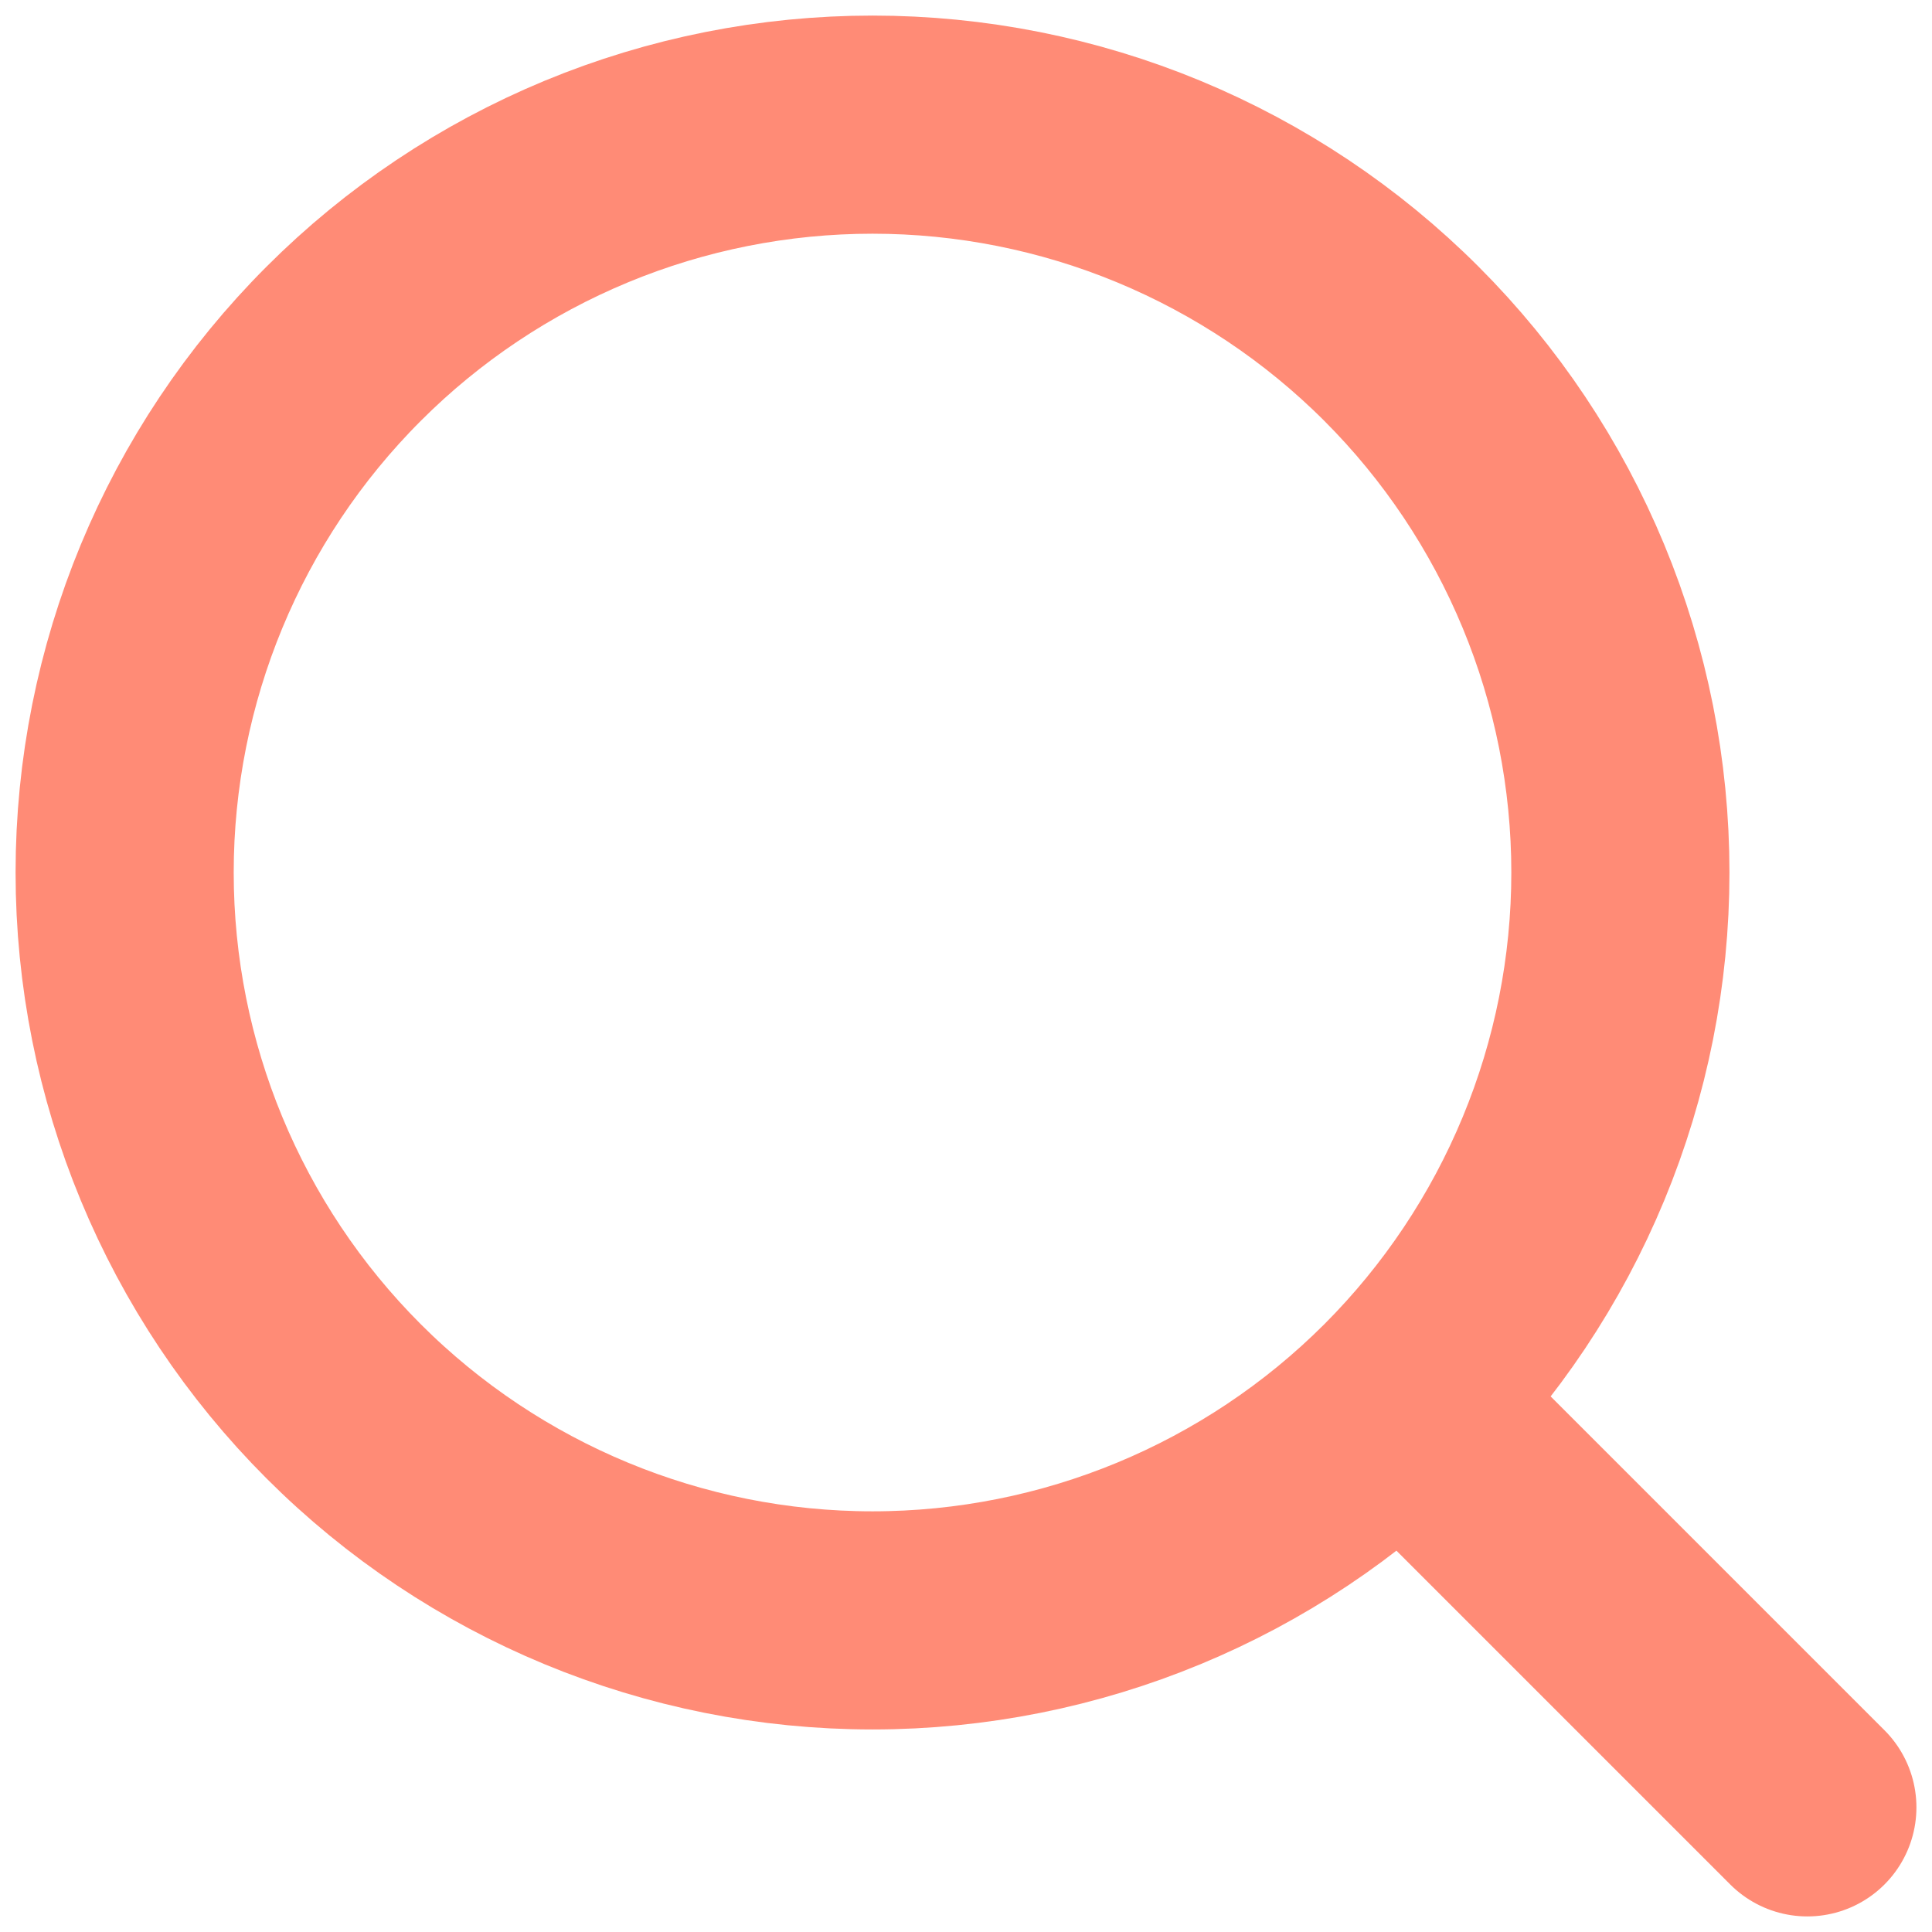
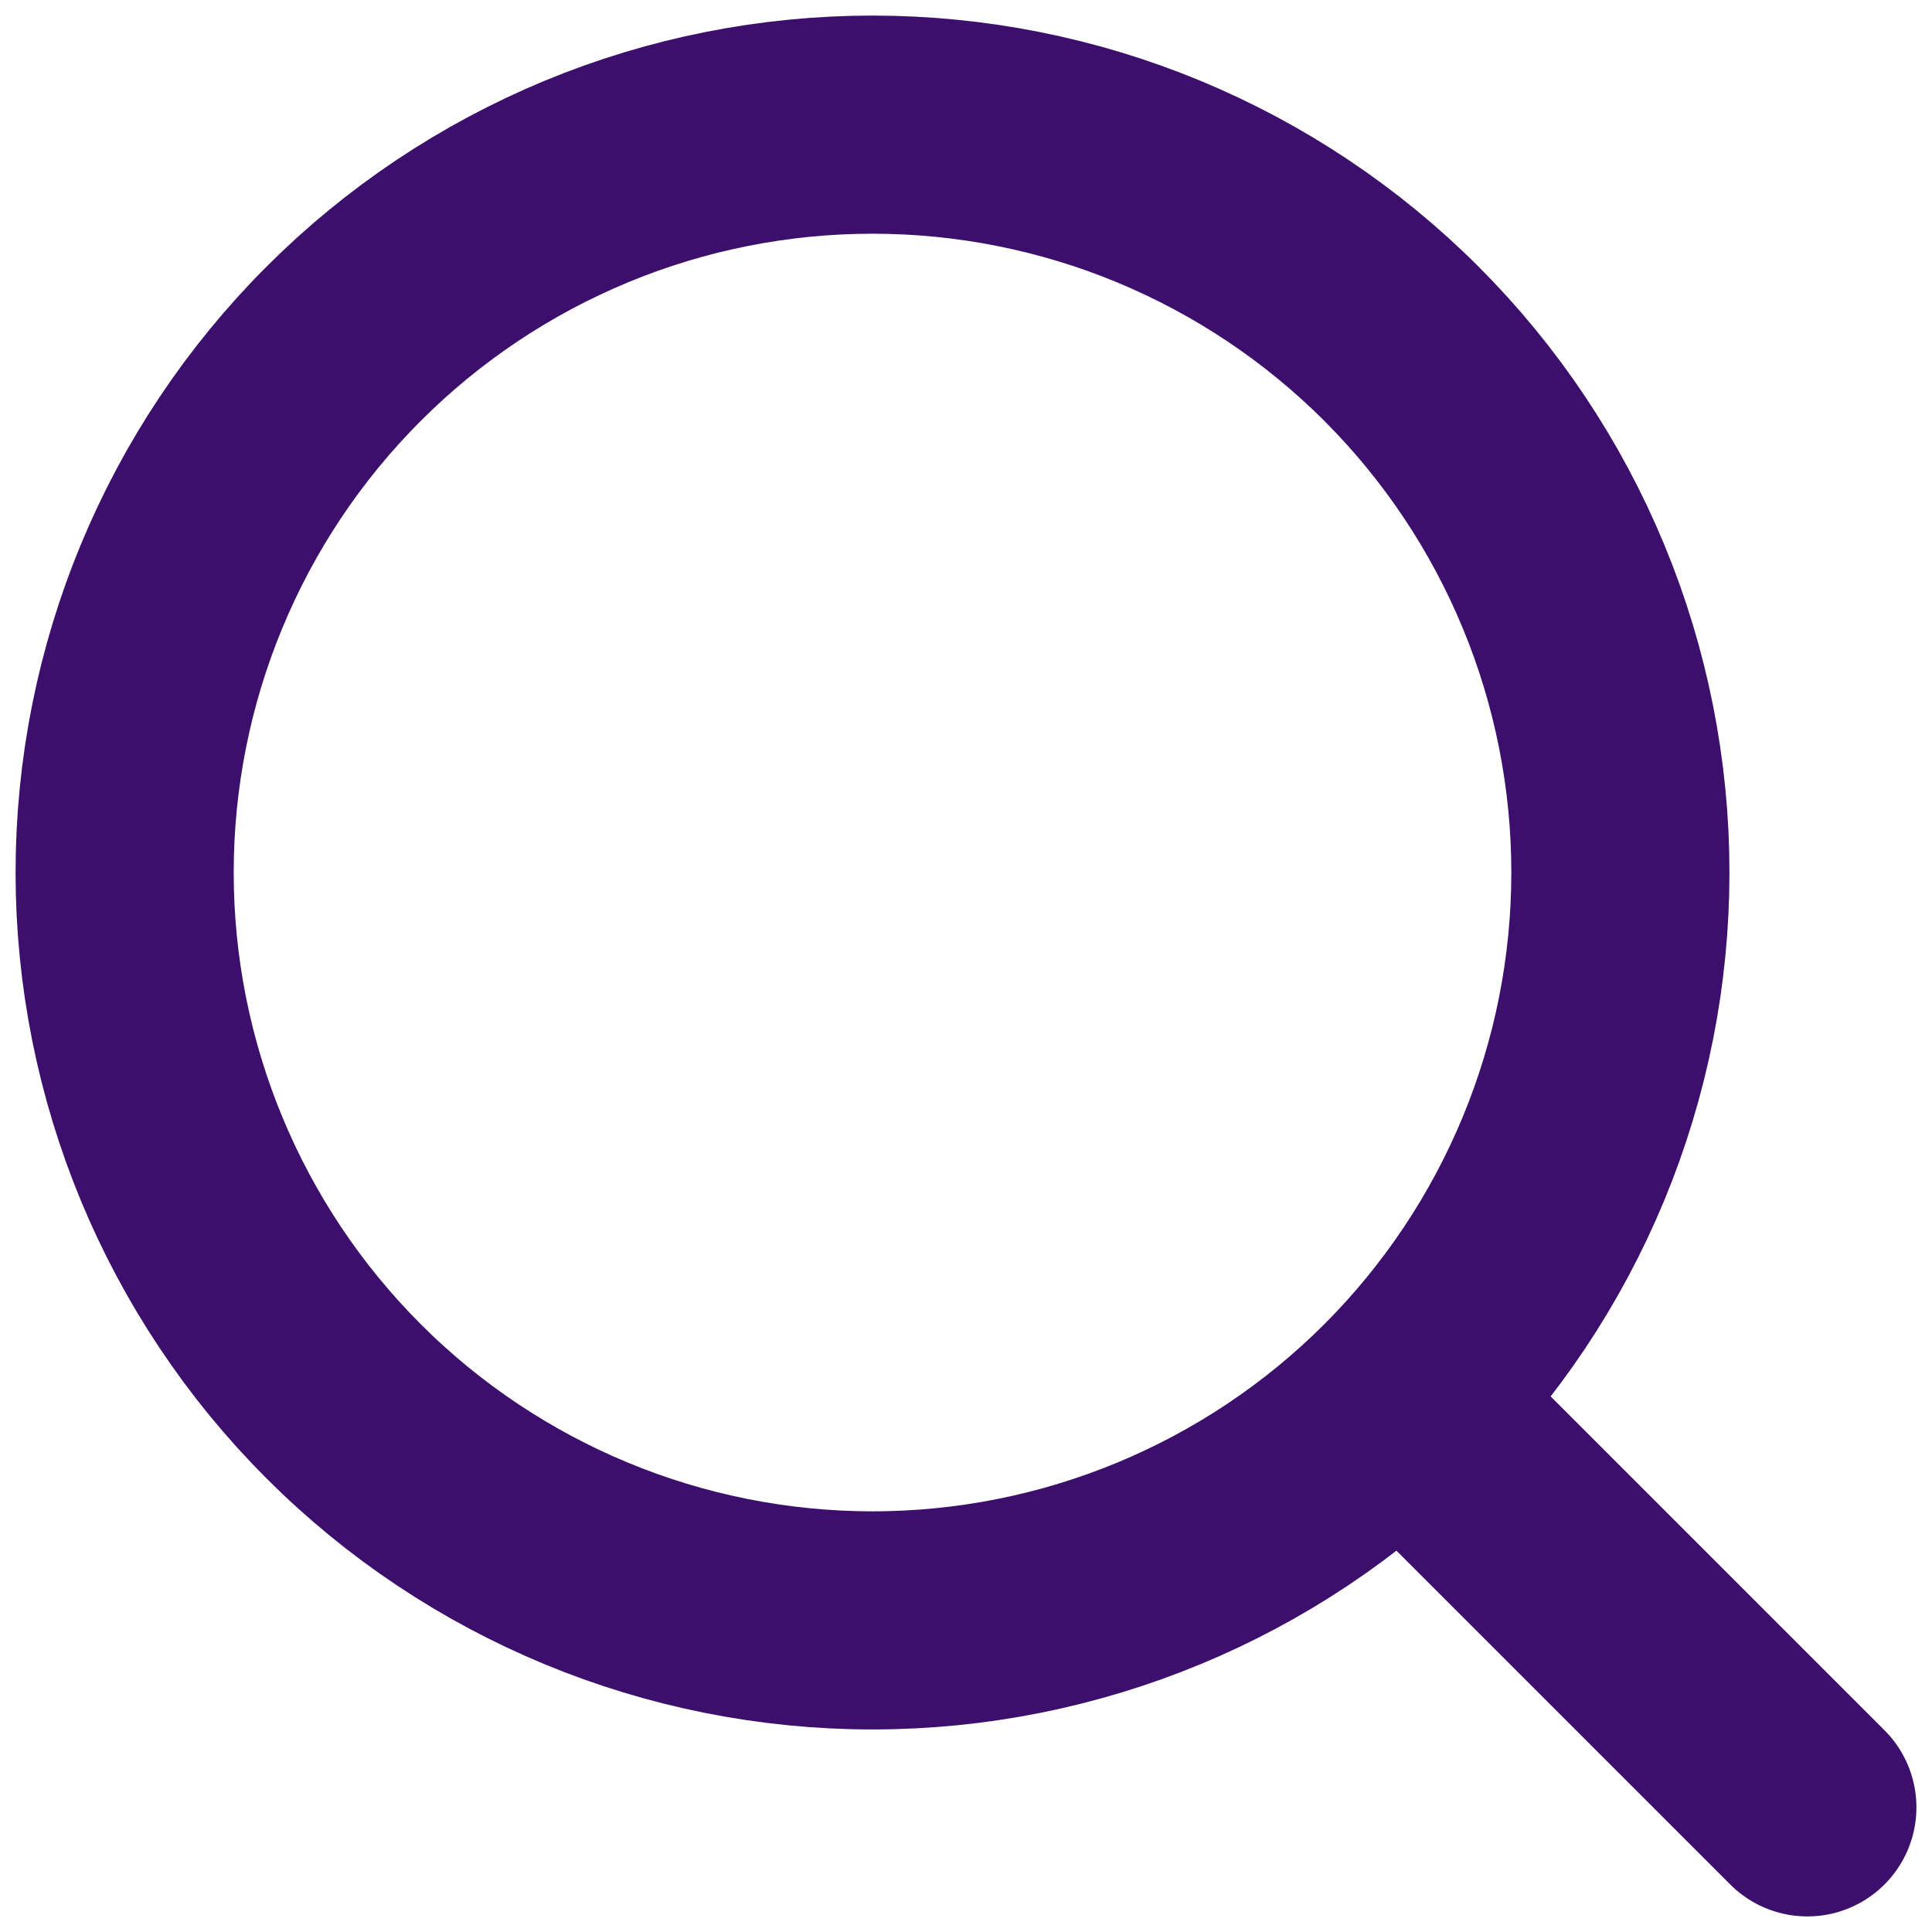
<svg xmlns="http://www.w3.org/2000/svg" width="31" height="31" viewBox="0 0 31 31" fill="none">
-   <path d="M29 29L22.486 22.486M22.486 22.486C23.6 21.371 24.484 20.048 25.087 18.592C25.69 17.137 26 15.576 26 14C26 12.424 25.69 10.864 25.087 9.408C24.484 7.952 23.6 6.629 22.486 5.515C21.371 4.4 20.048 3.517 18.592 2.913C17.137 2.31 15.576 2 14 2C12.424 2 10.864 2.31 9.408 2.913C7.952 3.517 6.629 4.4 5.515 5.515C3.264 7.765 2 10.818 2 14C2 17.183 3.264 20.235 5.515 22.486C7.765 24.736 10.818 26 14 26C17.183 26 20.235 24.736 22.486 22.486Z" stroke="#FF8B76" stroke-width="3.5" stroke-linecap="round" stroke-linejoin="round" />
+   <path d="M29 29L22.486 22.486M22.486 22.486C23.6 21.371 24.484 20.048 25.087 18.592C25.69 17.137 26 15.576 26 14C26 12.424 25.69 10.864 25.087 9.408C24.484 7.952 23.6 6.629 22.486 5.515C21.371 4.4 20.048 3.517 18.592 2.913C17.137 2.31 15.576 2 14 2C12.424 2 10.864 2.31 9.408 2.913C7.952 3.517 6.629 4.4 5.515 5.515C3.264 7.765 2 10.818 2 14C2 17.183 3.264 20.235 5.515 22.486C7.765 24.736 10.818 26 14 26C17.183 26 20.235 24.736 22.486 22.486Z" stroke="#3c0f6d" stroke-width="3.5" stroke-linecap="round" stroke-linejoin="round" />
</svg>
